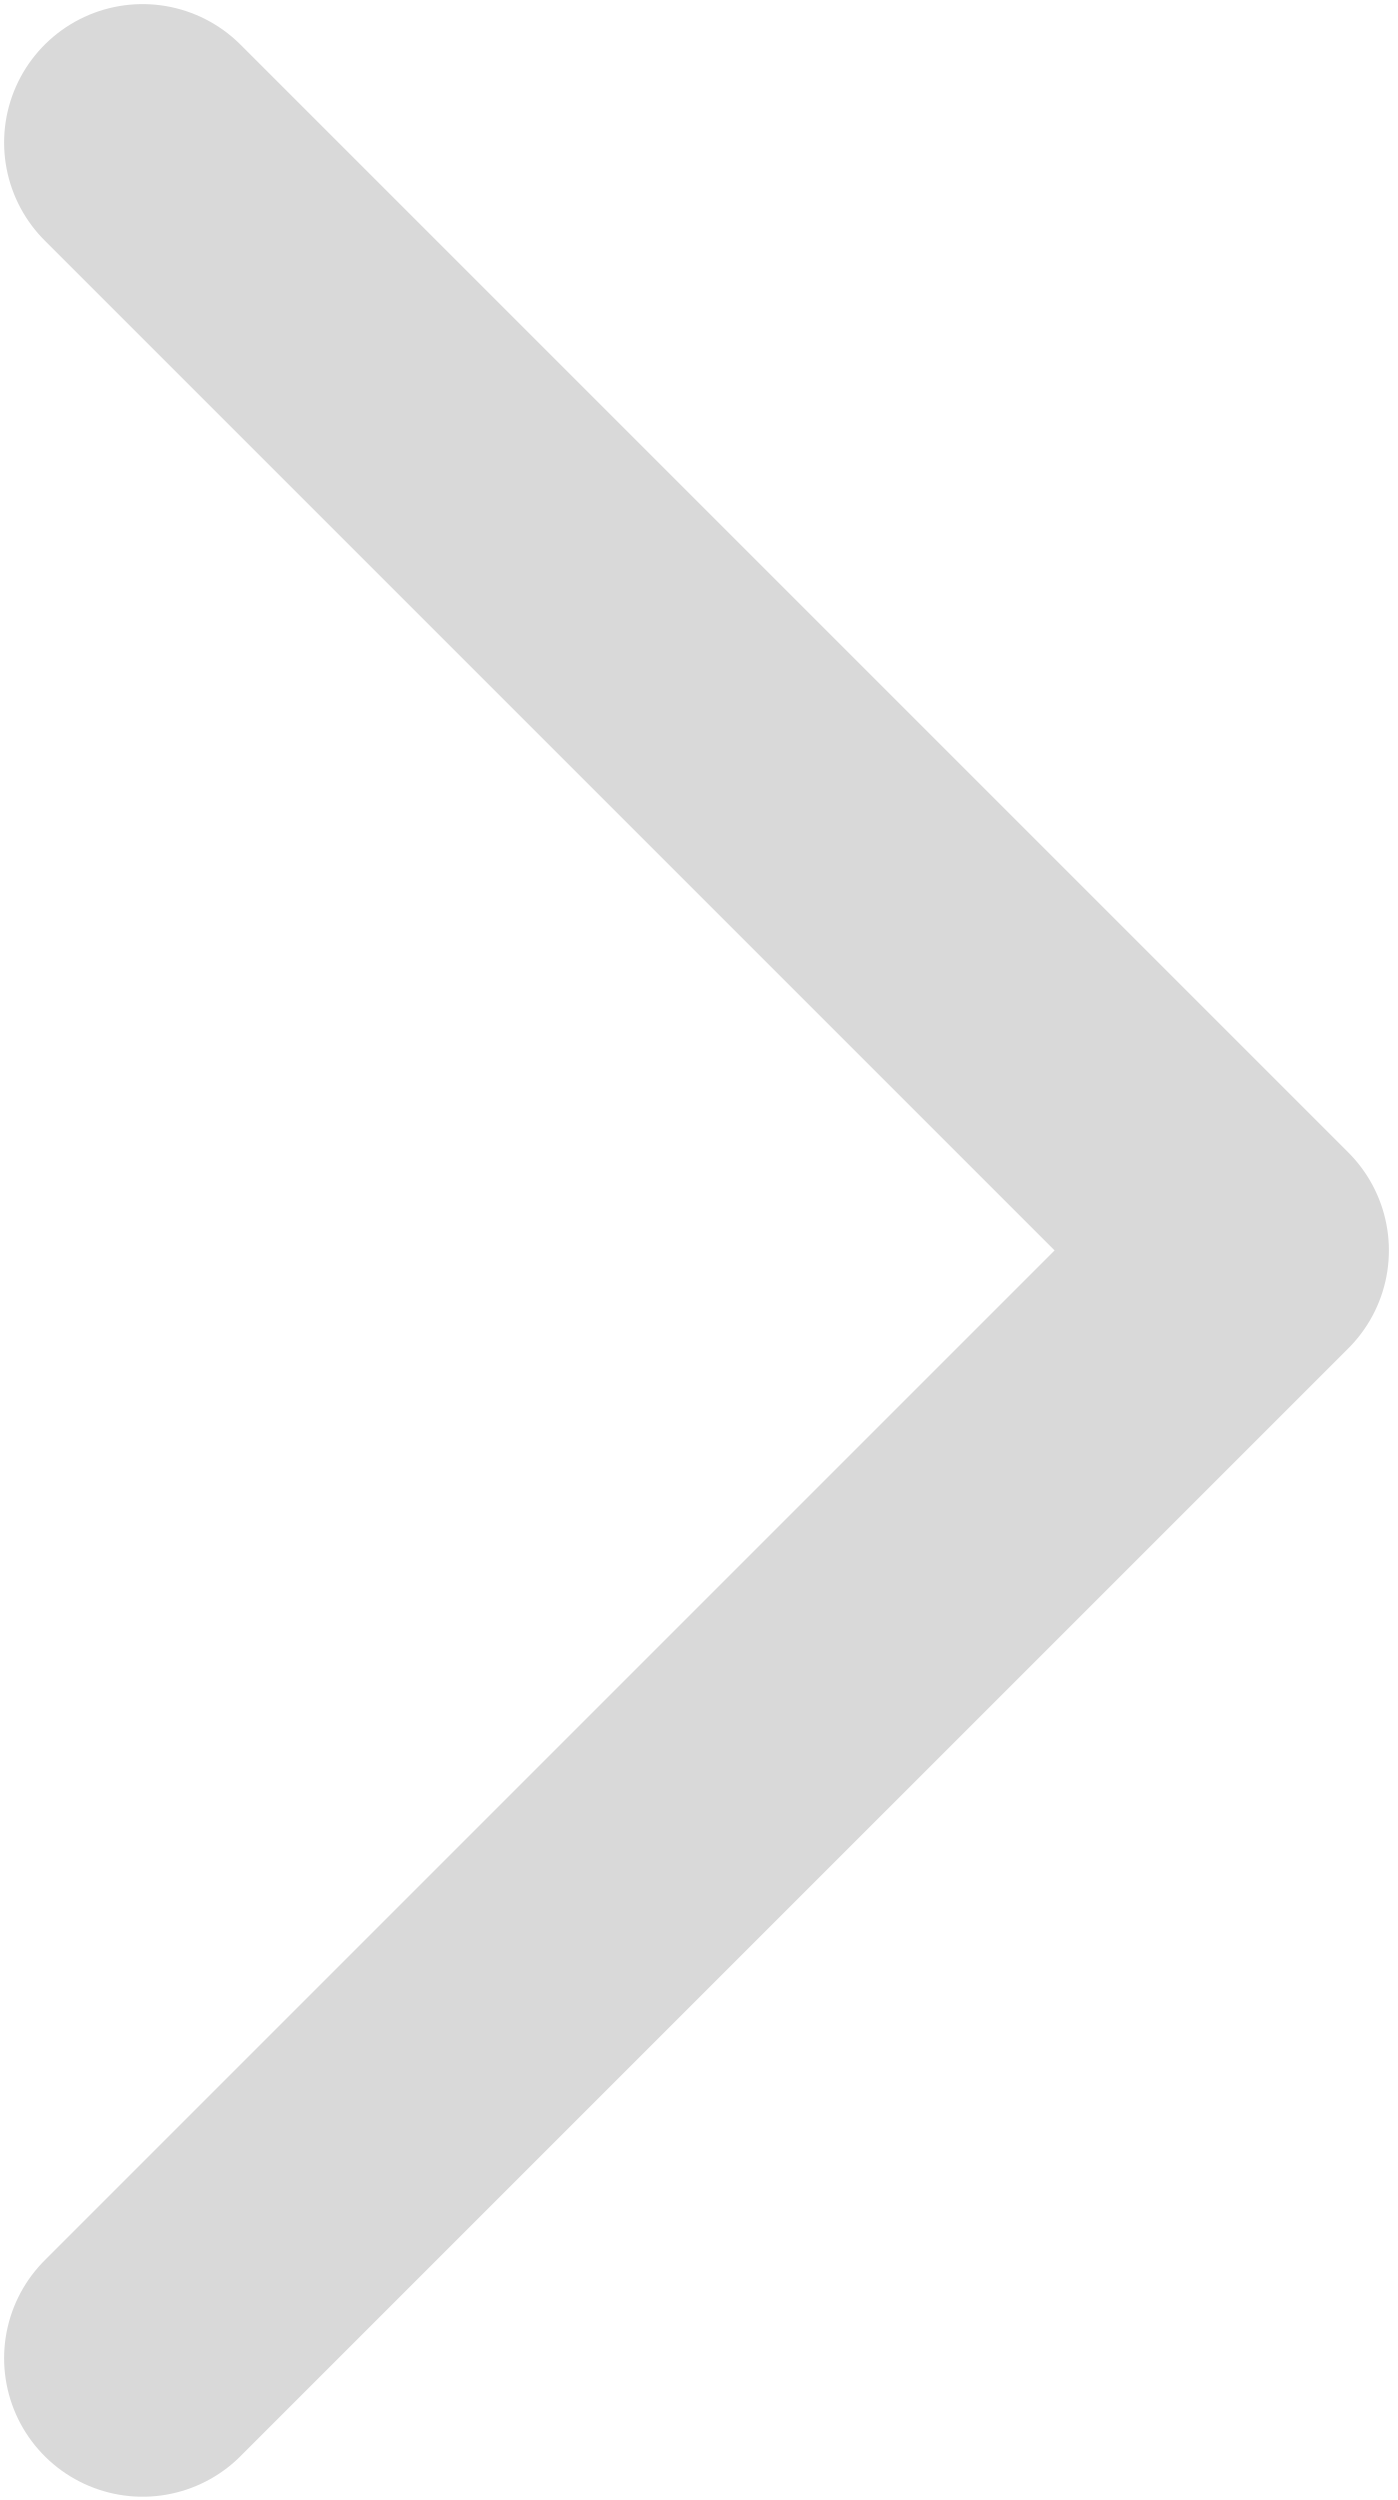
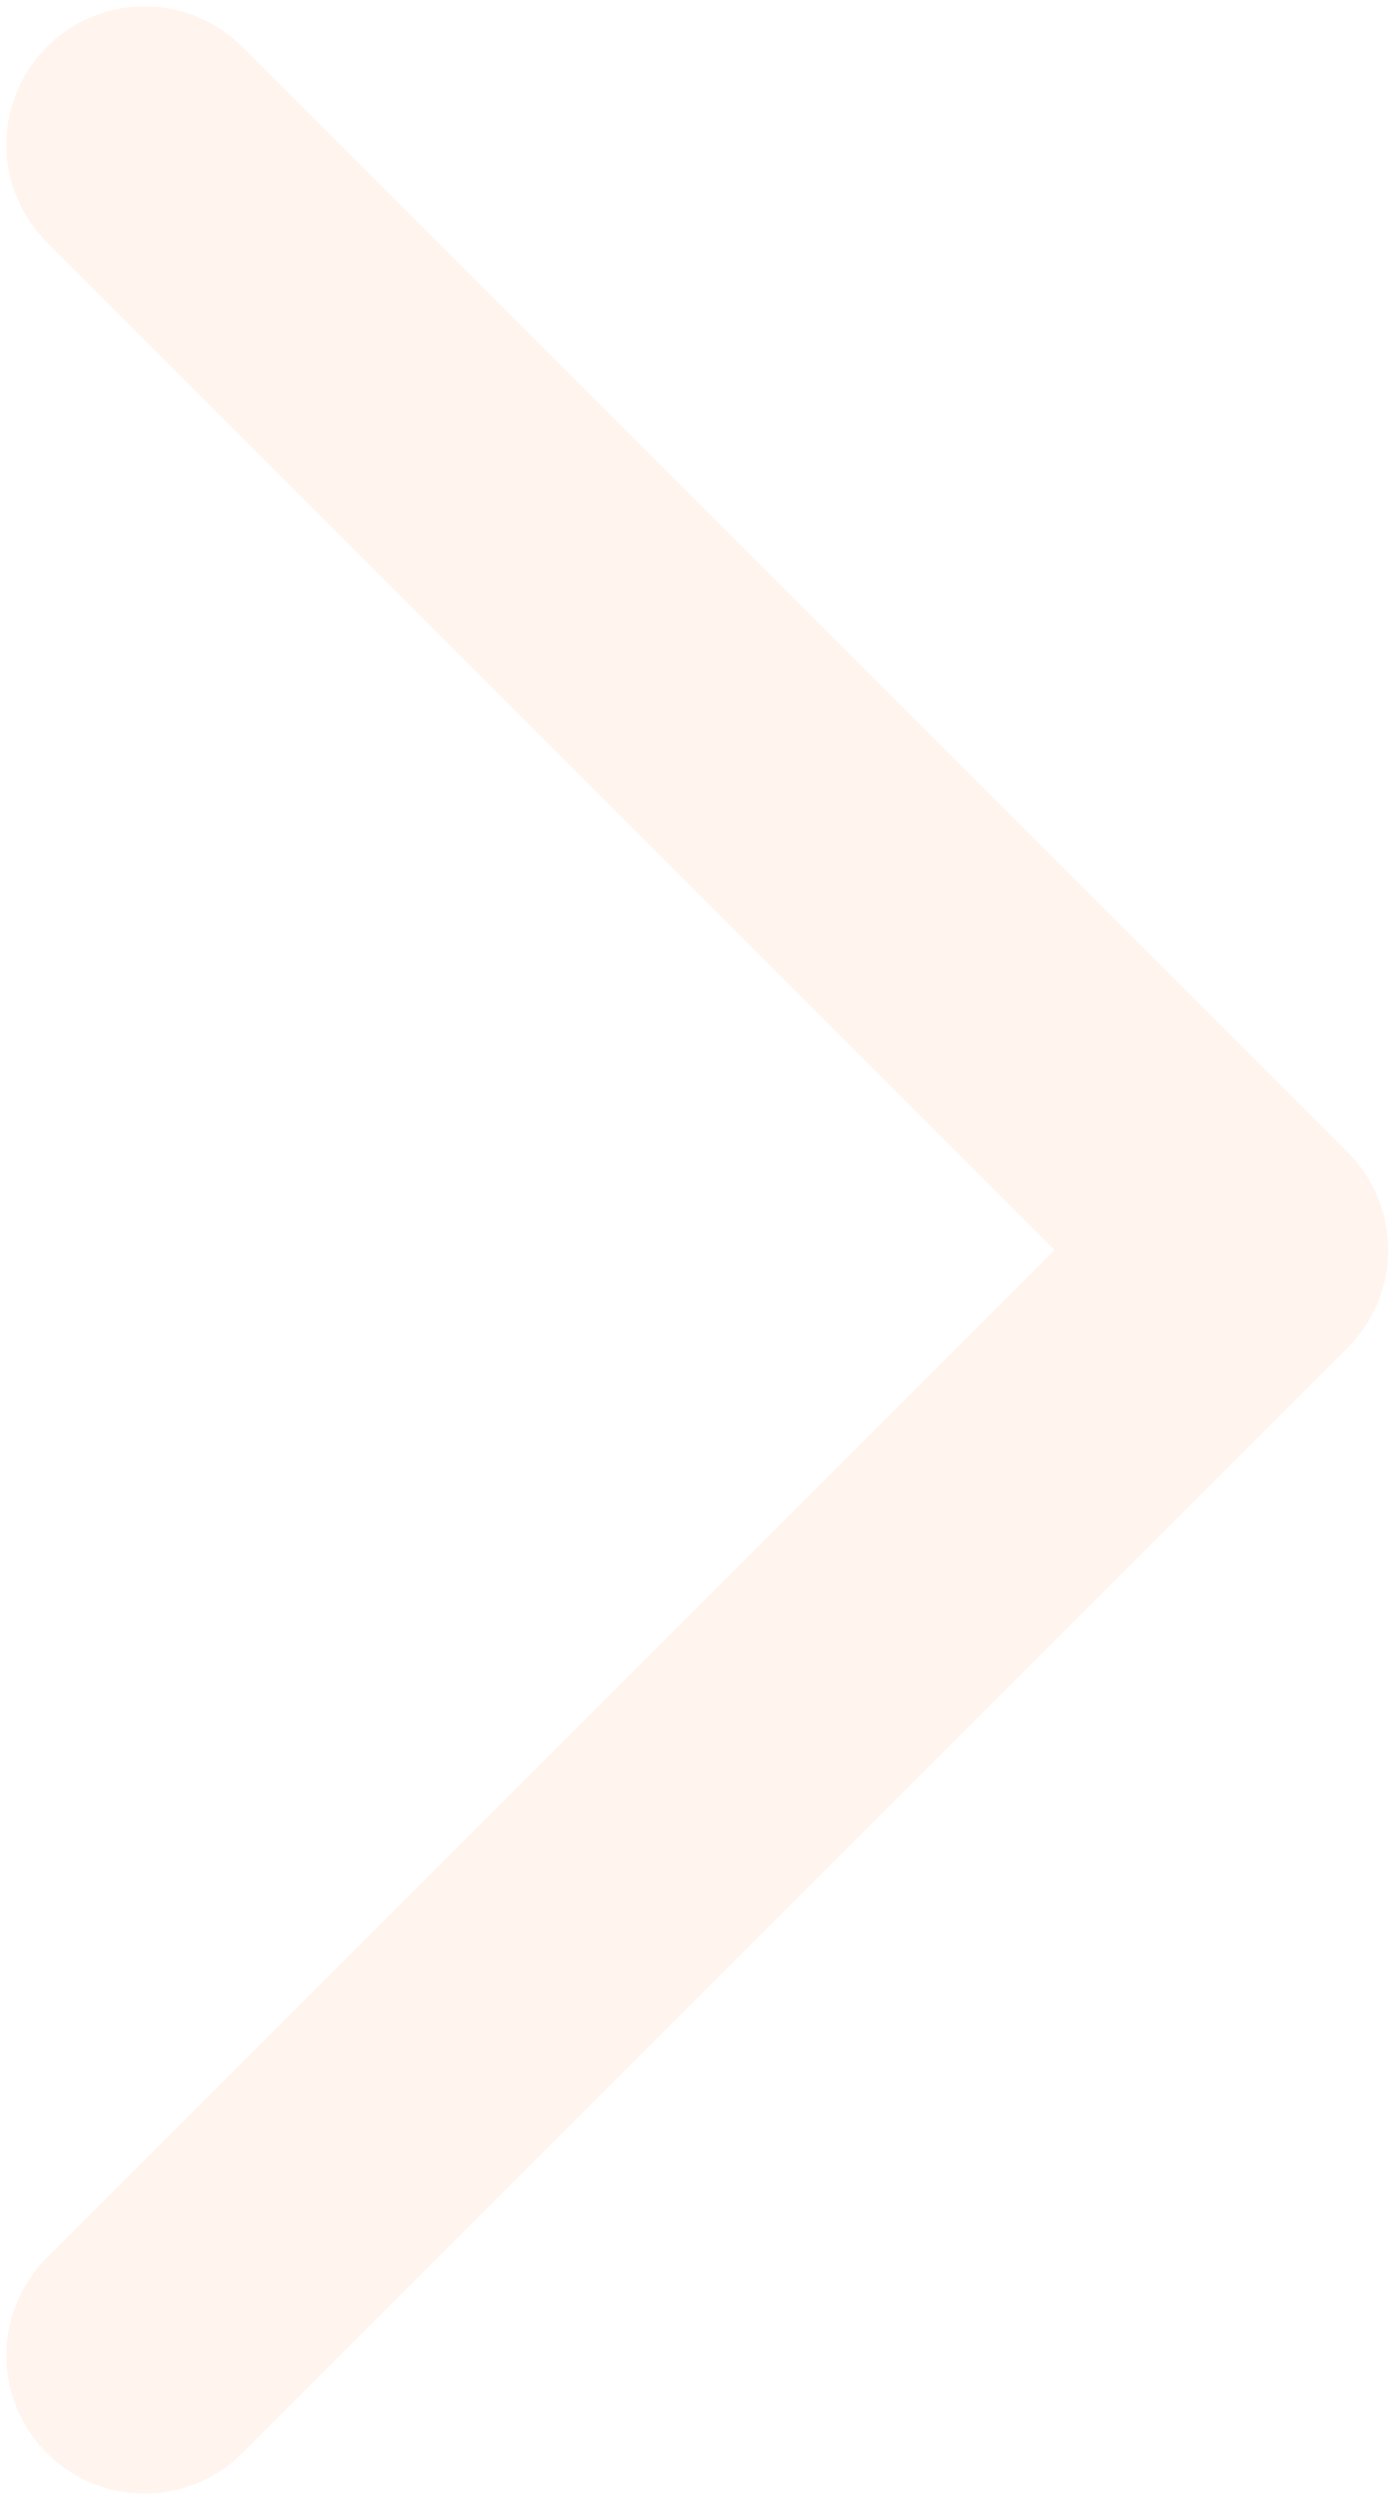
- <svg xmlns="http://www.w3.org/2000/svg" width="147" height="263" viewBox="0 0 147 263" fill="none">
-   <path d="M15 15L131.544 131.544L15 248.087" stroke="#D9D9D9" stroke-width="29.136" stroke-linecap="round" stroke-linejoin="round" />
+ <svg xmlns="http://www.w3.org/2000/svg" width="164" height="294" viewBox="0 0 164 294" fill="none">
+   <path d="M17 277L147 147L17 17" stroke="#FFF4EE" stroke-width="32.5" stroke-linecap="round" stroke-linejoin="round" />
</svg>
